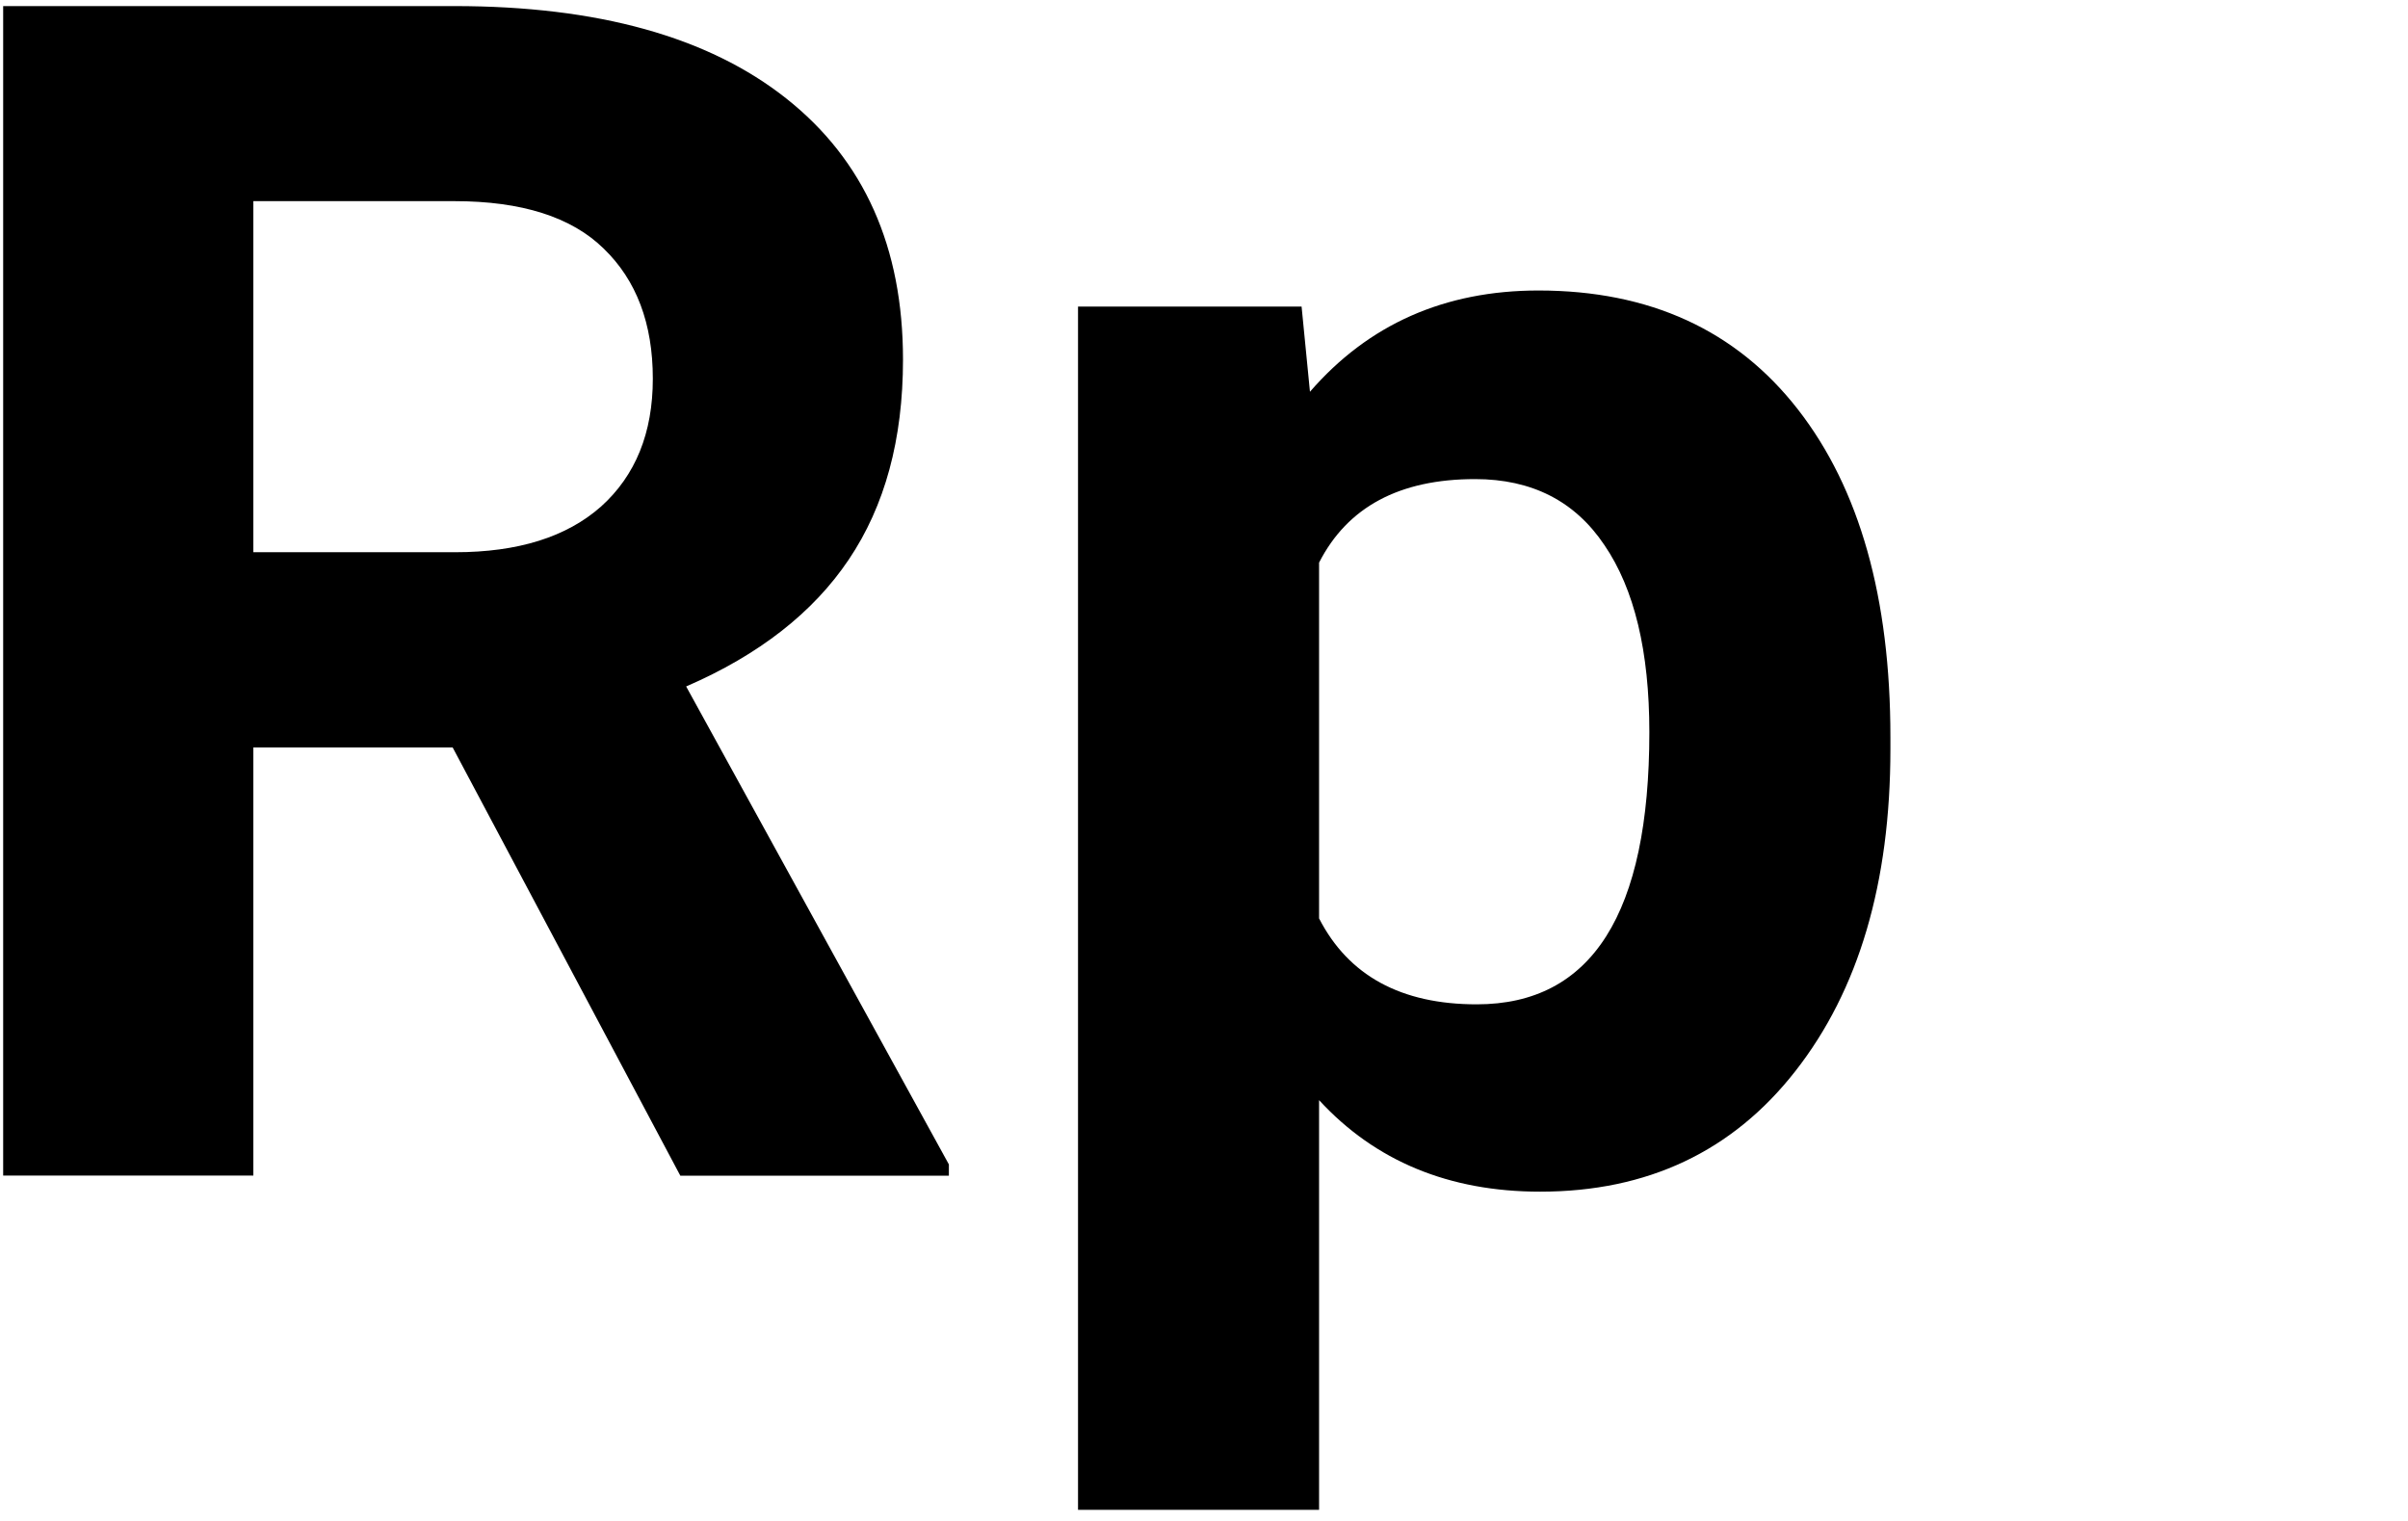
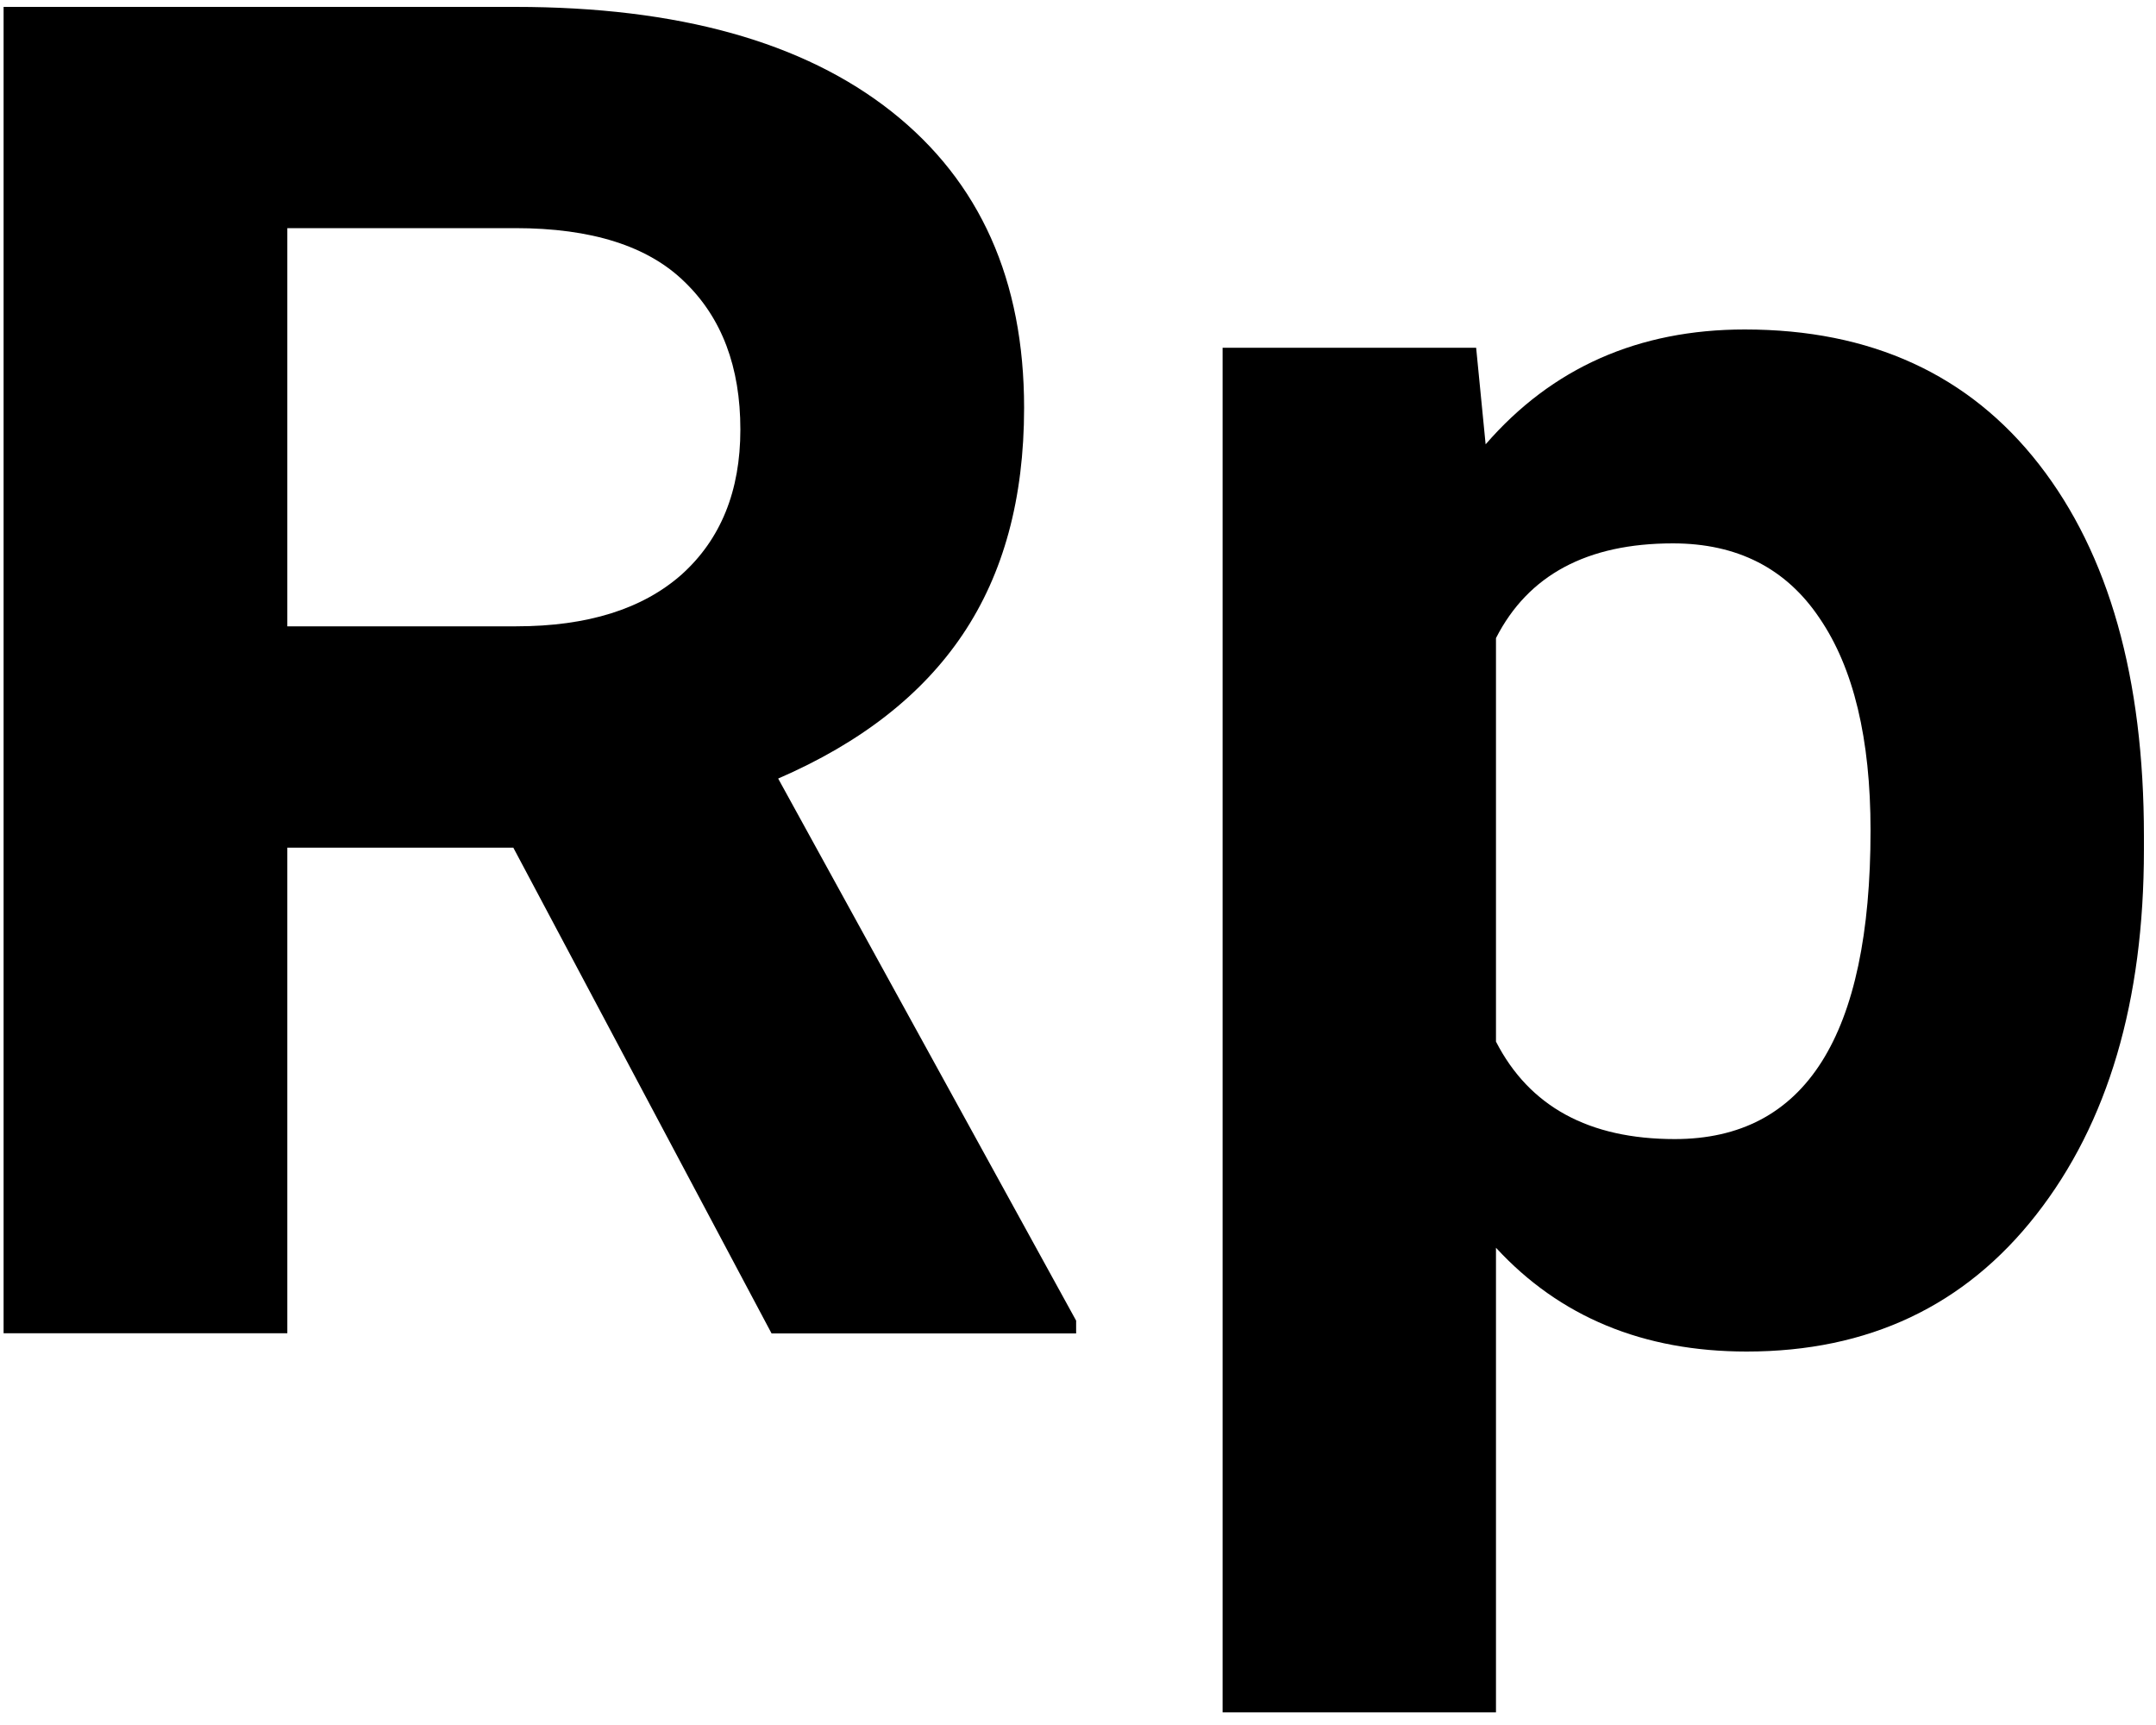
- <svg xmlns="http://www.w3.org/2000/svg" width="19" height="12">
+ <svg xmlns="http://www.w3.org/2000/svg" width="15" height="12">
  <g>
-     <rect x="-1" y="-1" width="21" height="14" id="canvas_background" fill="none" />
-   </g>
-   <g>
-     <g id="svg_3" stroke="null">
-       <path d="m3.572,5.897l-1.573,0l0,3.378l-1.974,0l0,-9.227l3.56,0c1.132,0 2.005,0.243 2.619,0.729c0.614,0.486 0.921,1.172 0.921,2.06c0,0.63 -0.143,1.155 -0.428,1.578c-0.281,0.418 -0.708,0.752 -1.283,1.001l2.073,3.771l0,0.089l-2.119,0l-1.796,-3.378l0,0zm-1.573,-1.54l1.592,0c0.496,0 0.88,-0.12 1.152,-0.361c0.272,-0.245 0.408,-0.581 0.408,-1.008c0,-0.435 -0.129,-0.777 -0.388,-1.027c-0.254,-0.249 -0.647,-0.374 -1.178,-0.374l-1.586,0l0,2.769l0,-0z" fill="#000" id="svg_1" stroke="null" />
-       <path d="m14.916,5.91c0,1.056 -0.25,1.903 -0.75,2.541c-0.496,0.634 -1.167,0.951 -2.014,0.951c-0.719,0 -1.301,-0.241 -1.744,-0.722l0,3.232l-1.902,0l0,-9.493l1.764,0l0.066,0.672c0.461,-0.532 1.062,-0.799 1.803,-0.799c0.877,0 1.56,0.313 2.047,0.938c0.487,0.625 0.73,1.487 0.73,2.586l0,0.095l0,0zm-1.902,-0.133c0,-0.638 -0.118,-1.13 -0.355,-1.477c-0.232,-0.346 -0.572,-0.52 -1.02,-0.52c-0.597,0 -1.007,0.22 -1.231,0.659l0,2.807c0.232,0.452 0.647,0.678 1.244,0.678c0.908,0 1.362,-0.716 1.362,-2.148l-0,0z" fill="#000000" id="svg_2" stroke="null" />
+     <g stroke="null" id="svg_3">
+       <path stroke="null" id="svg_1" fill="#000" d="m3.572,5.897l-1.573,0l0,3.378l-1.974,0l0,-9.227l3.56,0c1.132,0 2.005,0.243 2.619,0.729c0.614,0.486 0.921,1.172 0.921,2.06c0,0.63 -0.143,1.155 -0.428,1.578c-0.281,0.418 -0.708,0.752 -1.283,1.001l2.073,3.771l0,0.089l-2.119,0l-1.796,-3.378l0,0zm-1.573,-1.54l1.592,0c0.496,0 0.88,-0.12 1.152,-0.361c0.272,-0.245 0.408,-0.581 0.408,-1.008c0,-0.435 -0.129,-0.777 -0.388,-1.027c-0.254,-0.249 -0.647,-0.374 -1.178,-0.374l-1.586,0l0,2.769l0,-0z" />
+       <path stroke="null" id="svg_2" fill="#000000" d="m14.916,5.91c0,1.056 -0.25,1.903 -0.75,2.541c-0.496,0.634 -1.167,0.951 -2.014,0.951c-0.719,0 -1.301,-0.241 -1.744,-0.722l0,3.232l-1.902,0l0,-9.493l1.764,0l0.066,0.672c0.461,-0.532 1.062,-0.799 1.803,-0.799c0.877,0 1.56,0.313 2.047,0.938c0.487,0.625 0.73,1.487 0.73,2.586l0,0.095l0,0zm-1.902,-0.133c0,-0.638 -0.118,-1.13 -0.355,-1.477c-0.232,-0.346 -0.572,-0.52 -1.02,-0.52c-0.597,0 -1.007,0.22 -1.231,0.659l0,2.807c0.232,0.452 0.647,0.678 1.244,0.678c0.908,0 1.362,-0.716 1.362,-2.148l-0,0z" />
    </g>
  </g>
</svg>
